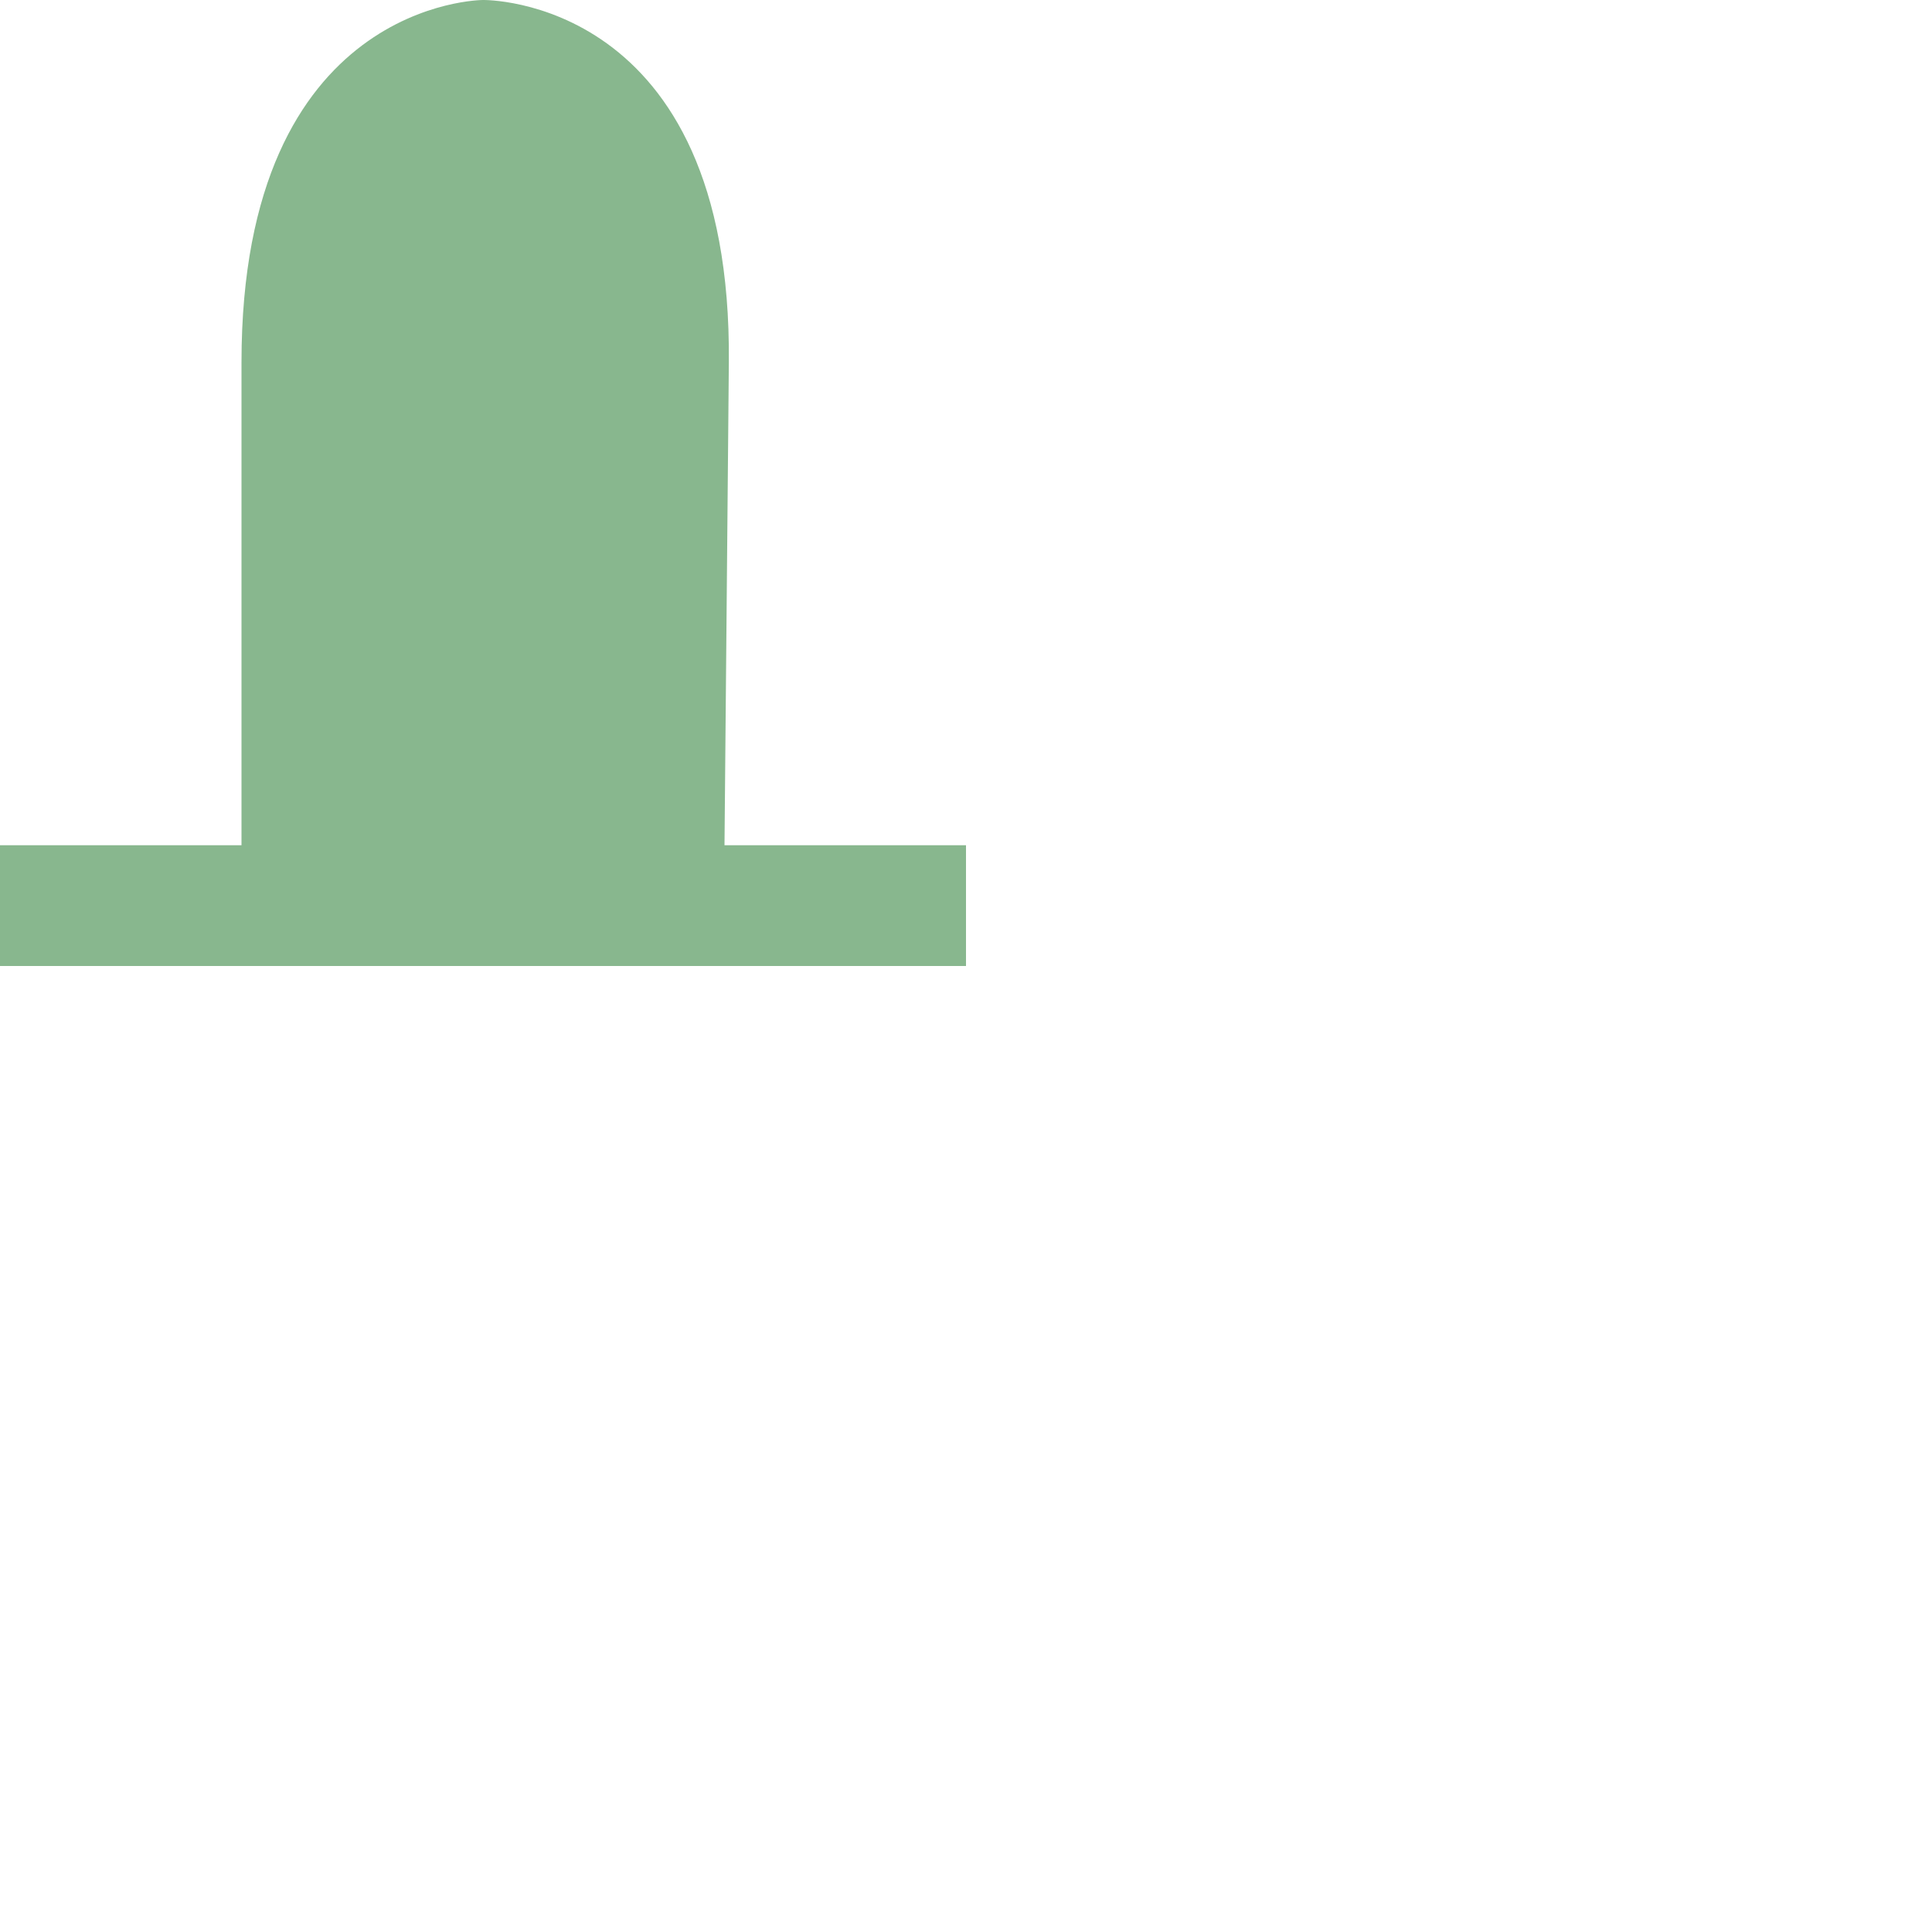
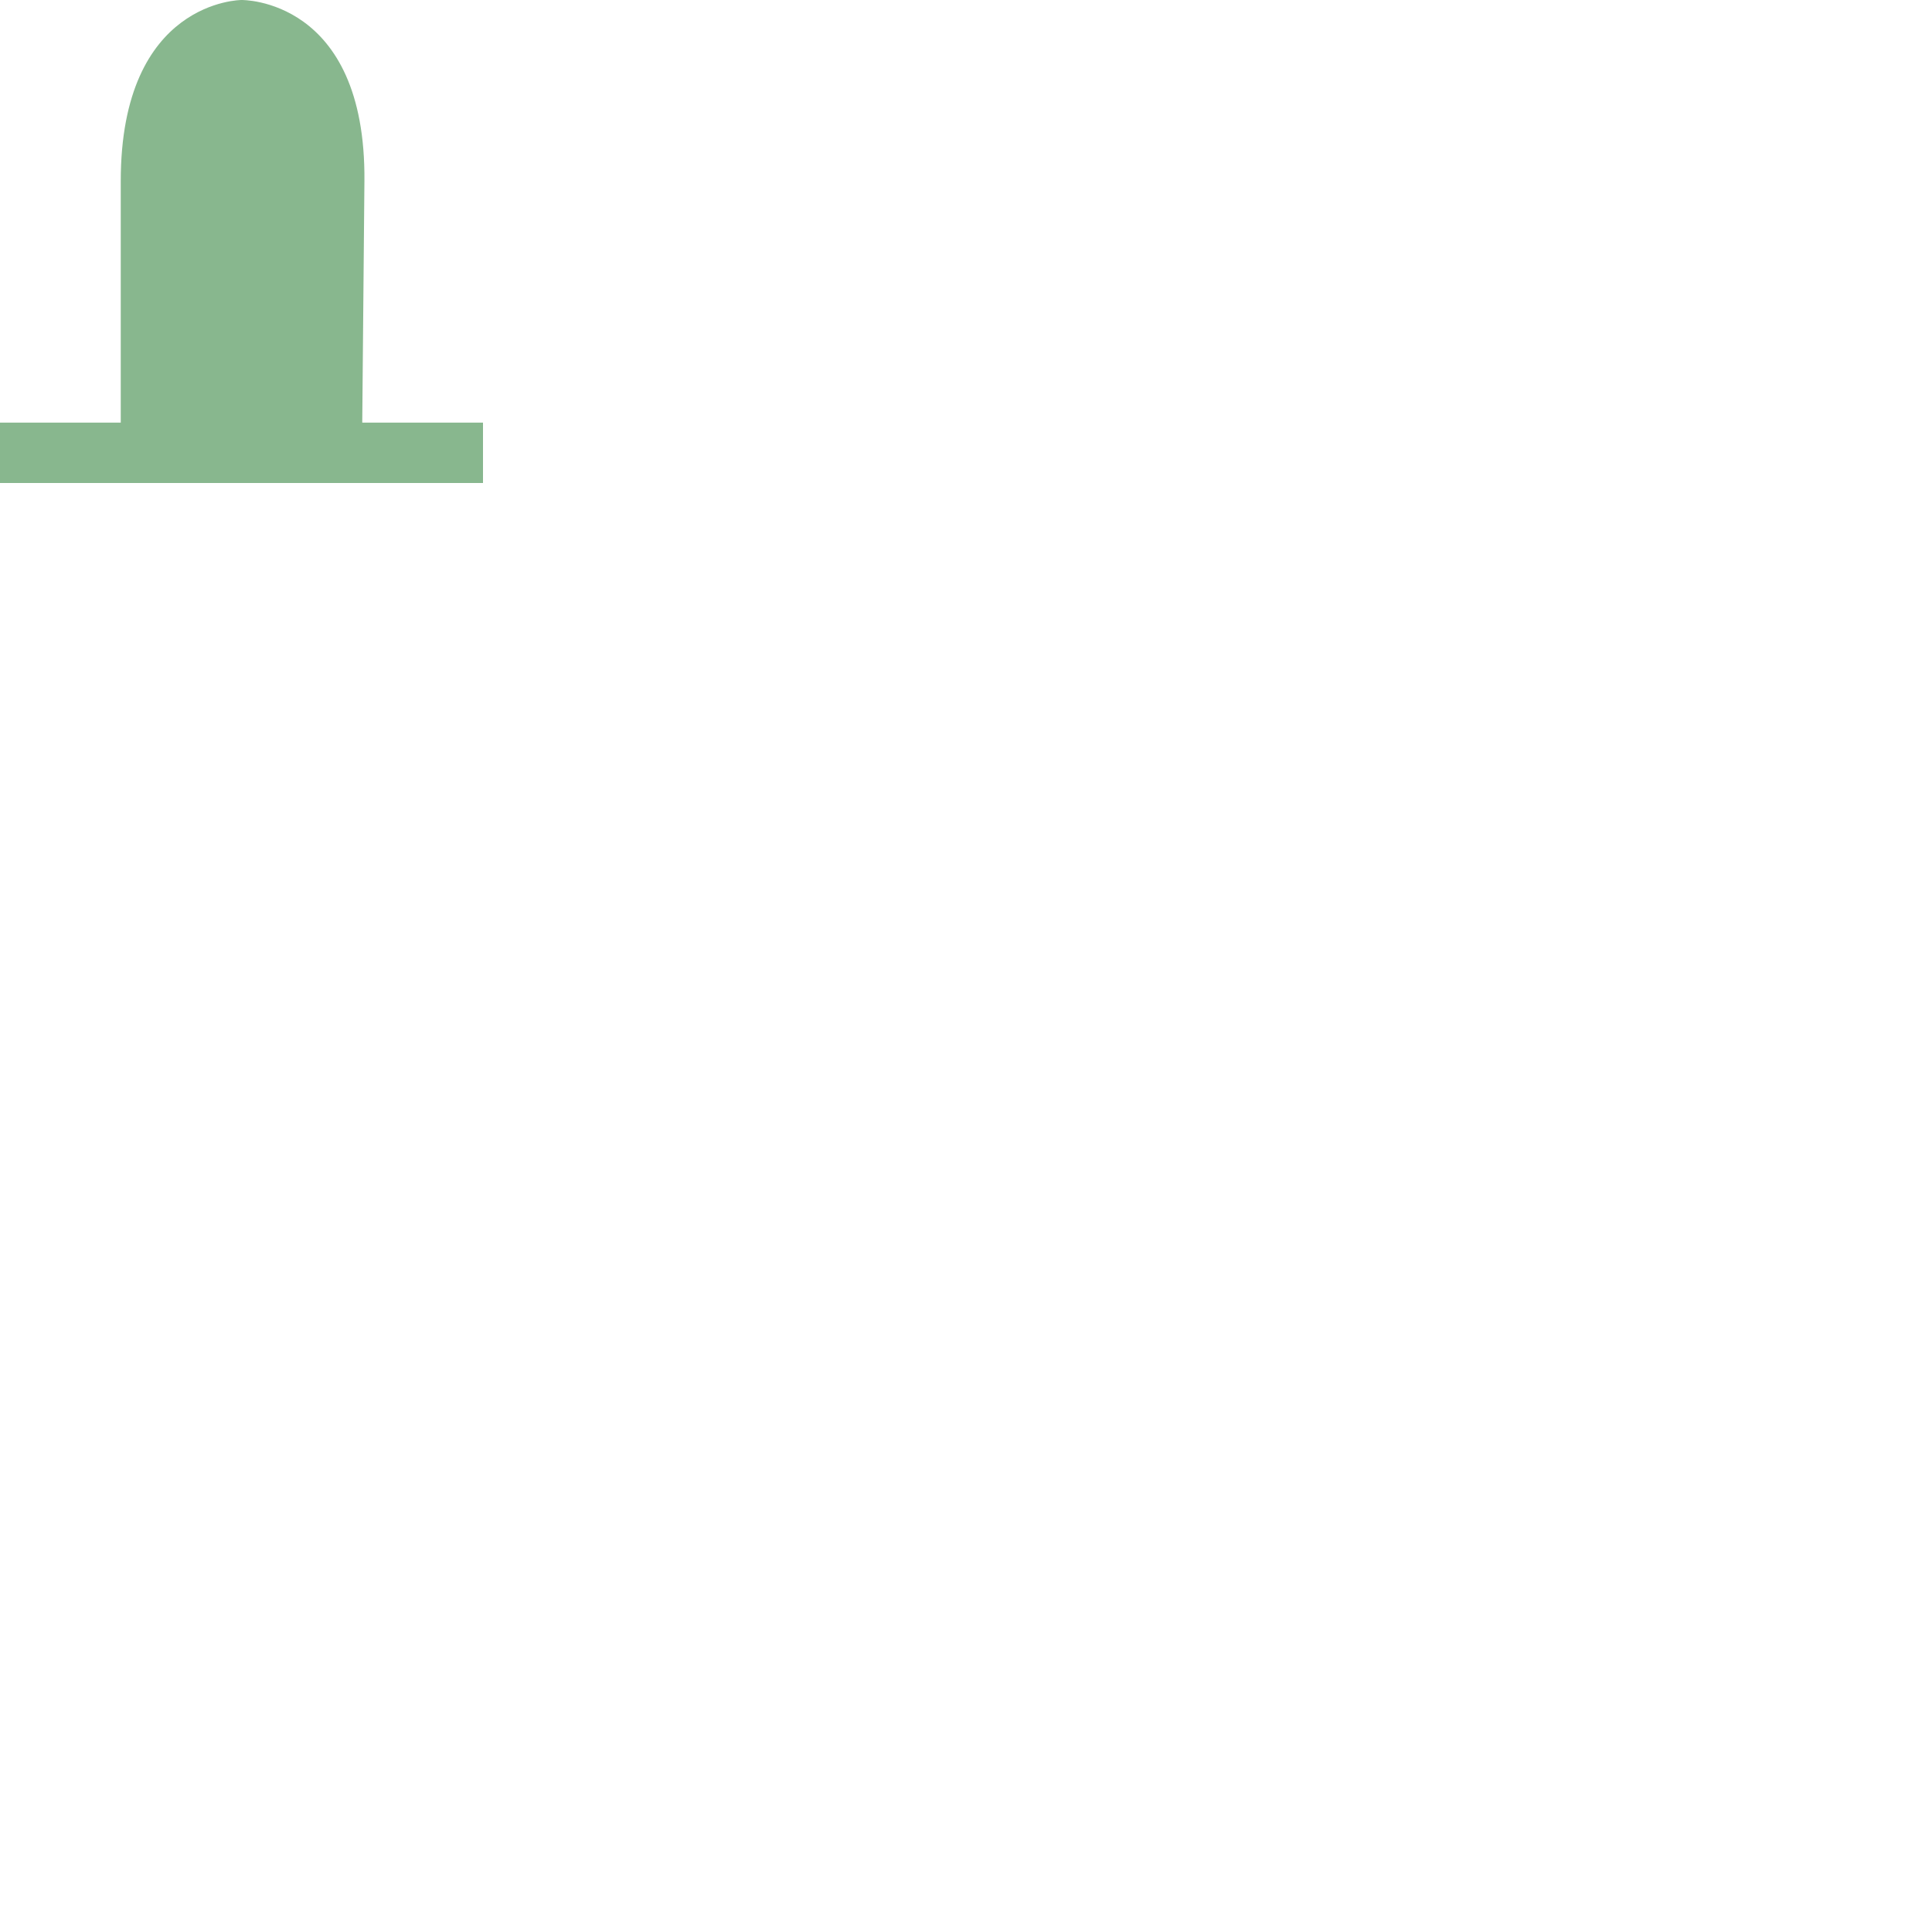
- <svg xmlns="http://www.w3.org/2000/svg" id="svg4" viewBox="0 0 16 16" height="16" width="16" version="1.1">
+ <svg xmlns="http://www.w3.org/2000/svg" id="svg4" viewBox="0 0 32 32" height="32" width="32" version="1.1">
  <defs id="defs8" />
-   <rect style="visibility:hidden;fill:none;stroke:none" id="canvas" y="0" x="0" height="16" width="16" />
+   <rect style="visibility:hidden;fill:none;stroke:none" id="canvas" y="0" x="0" height="32" width="32" />
  <path style="fill:#88b78e;fill-opacity:1;stroke:none" d="M 4,0 C 4,0 2,0 2,3 V 7 H 0 V 8 H 8 V 7 H 6 L 6.036,3.001 C 6.063,-0.037 4,0 4,0 Z" id="generic" />
</svg>
